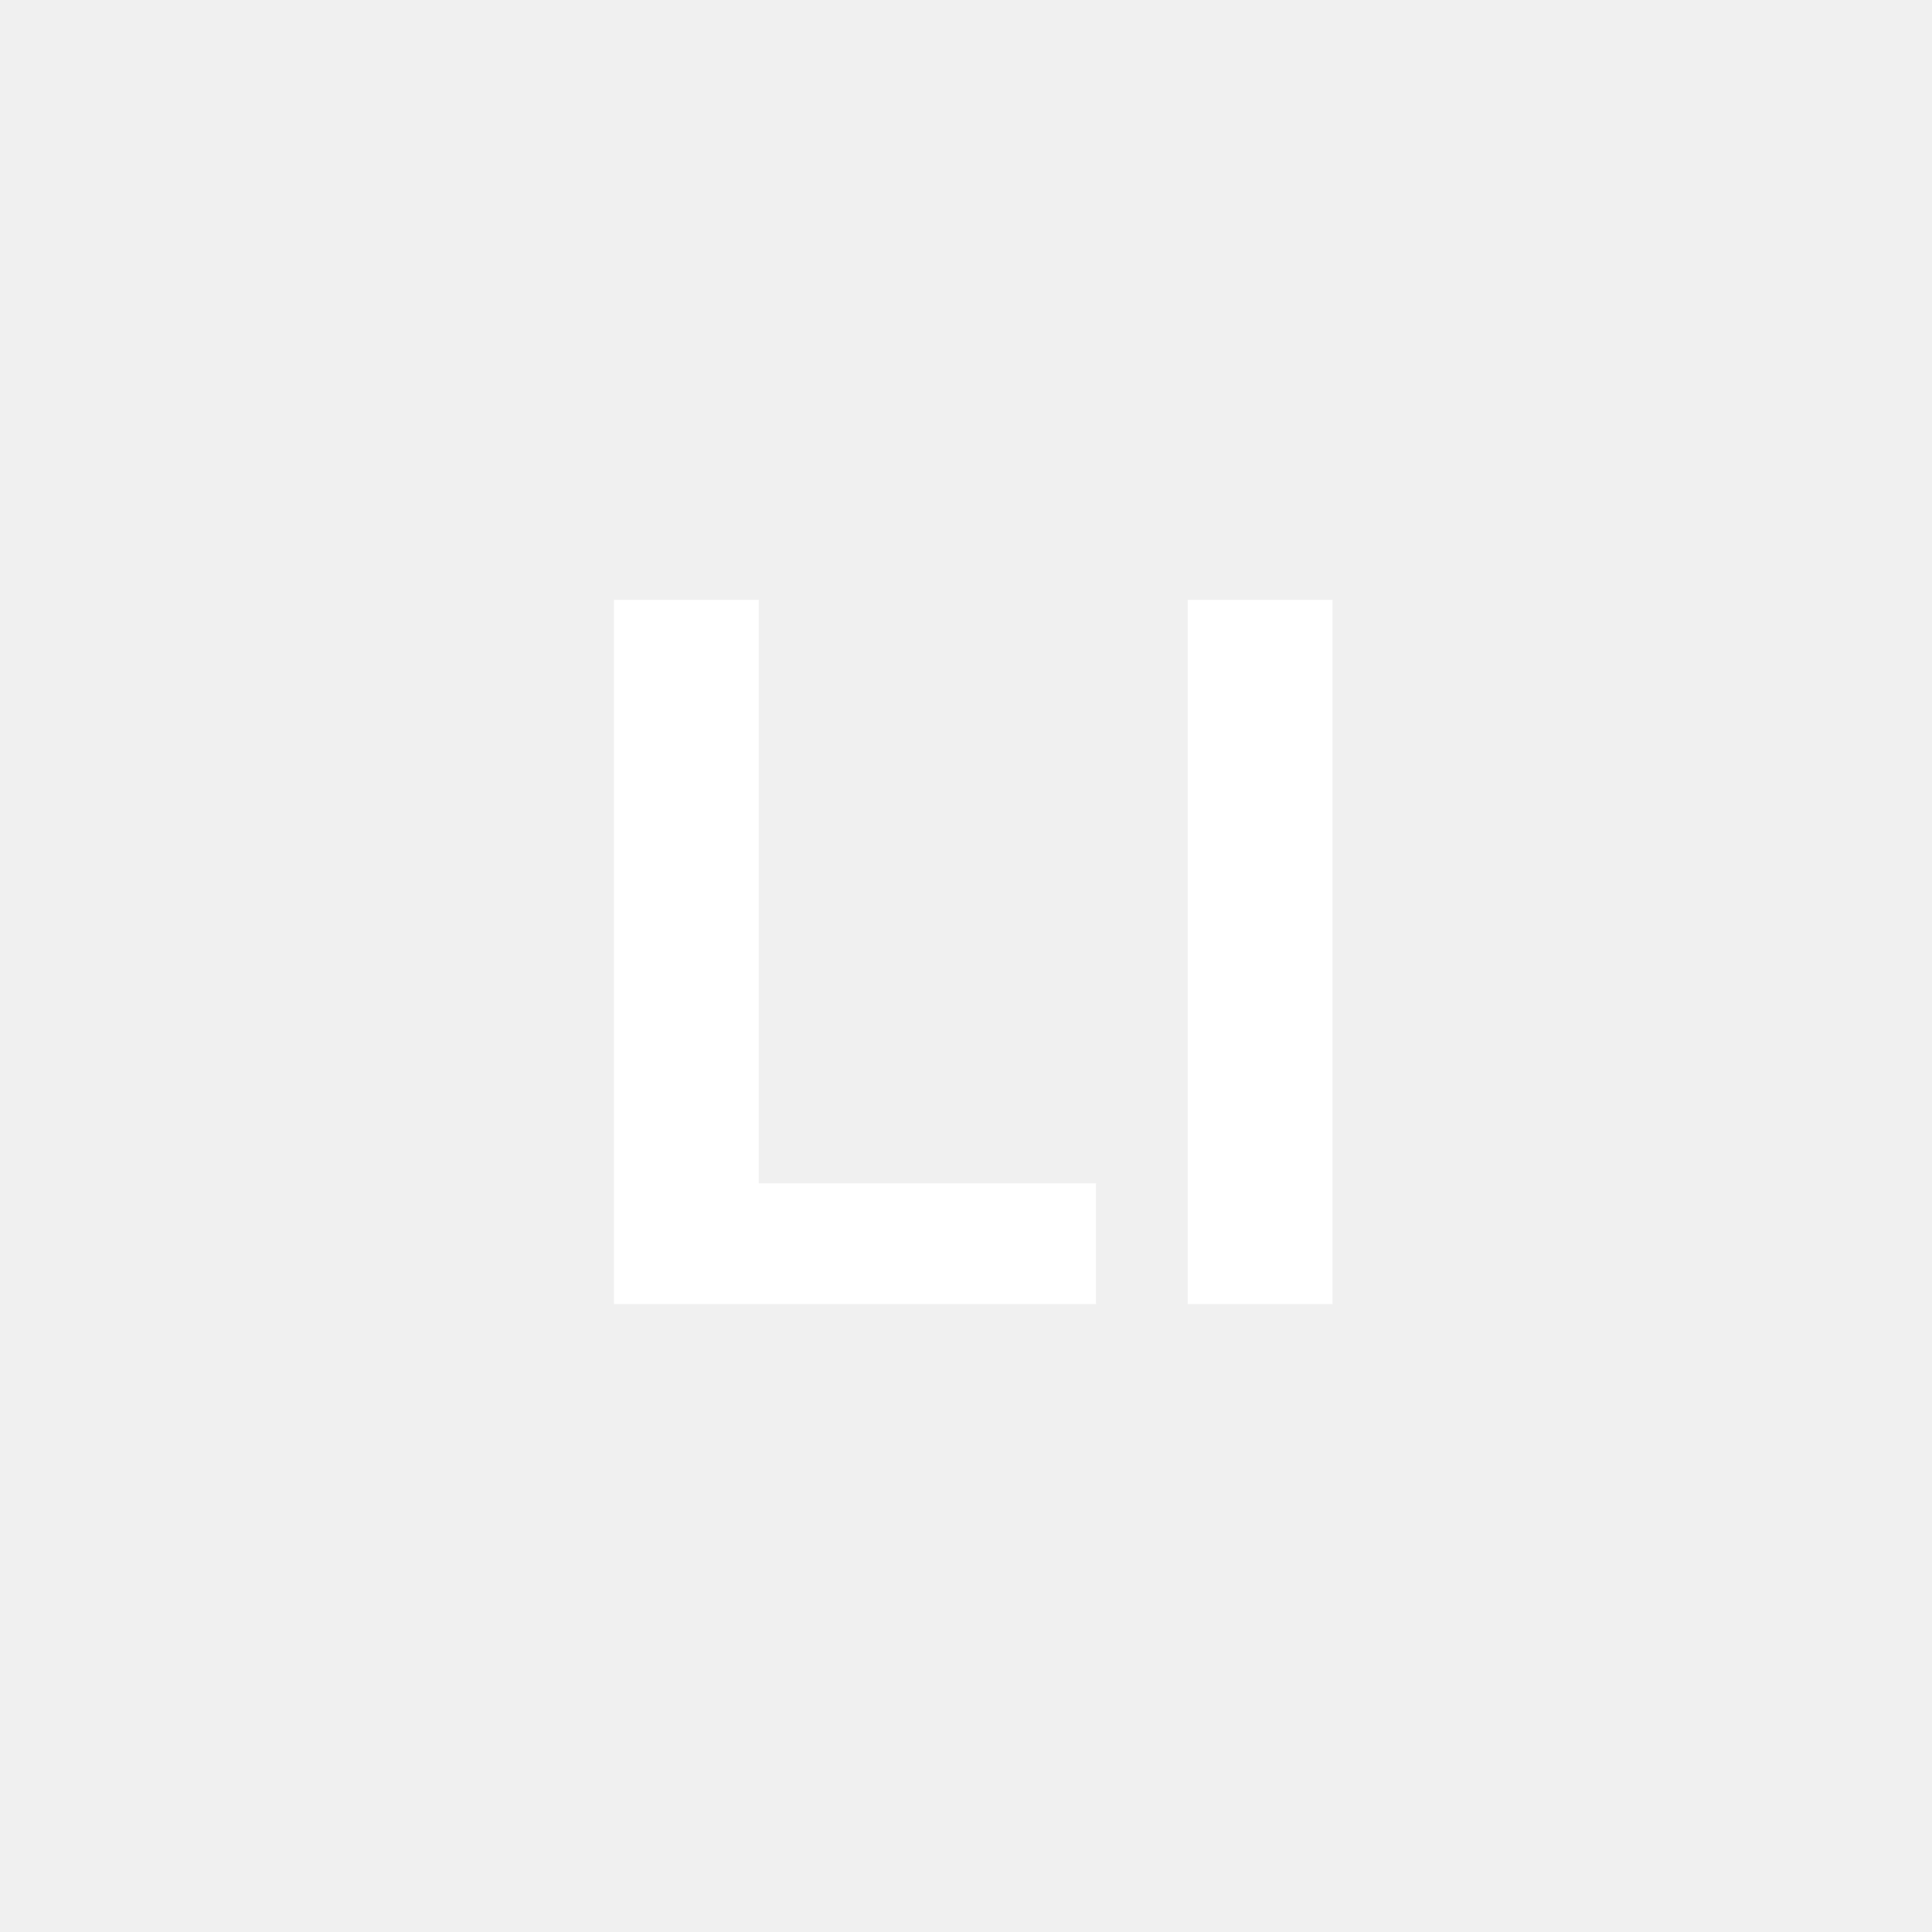
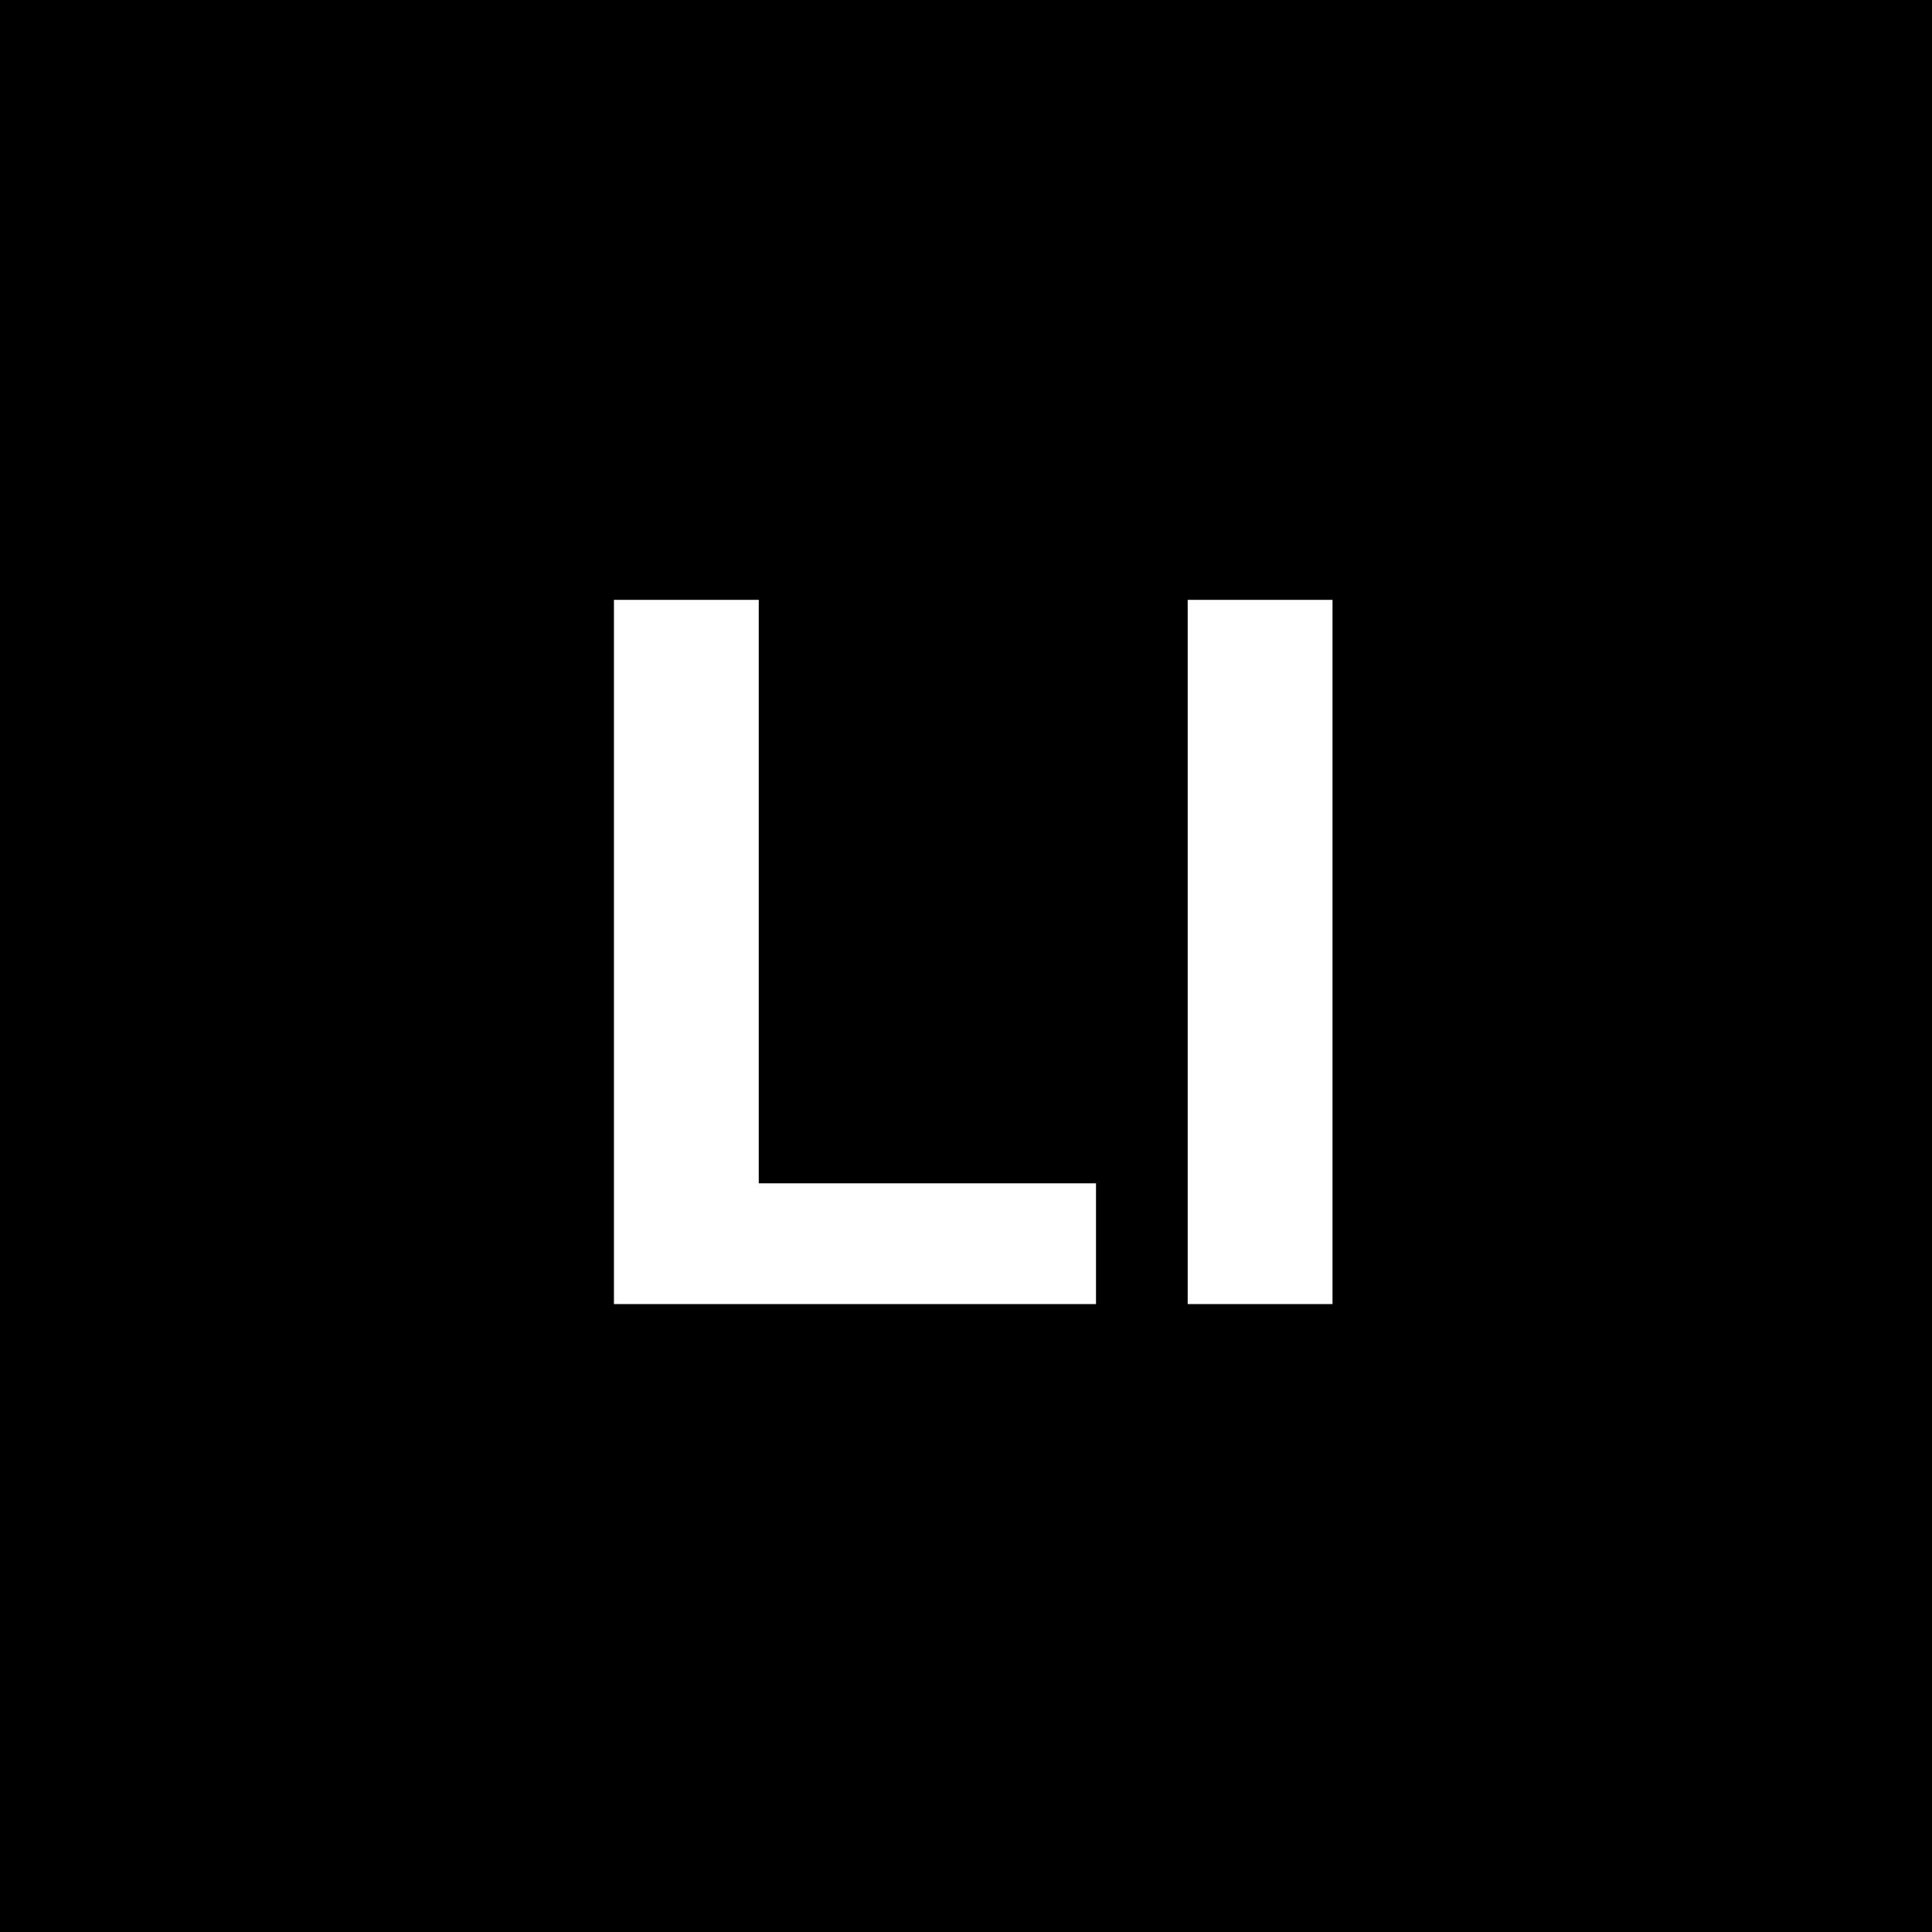
<svg xmlns="http://www.w3.org/2000/svg" pointer-events="none" width="128" height="128" style="width: 128px; height: 128px; border-radius: 0px; background-color: rgb(230, 126, 34);">
+   <rect height="100%" width="100%" fill="black" />
  <text text-anchor="middle" y="50%" x="50%" dy="0.35em" pointer-events="auto" fill="#FFFFFF" font-family="HelveticaNeue-Light,Helvetica Neue Light,Helvetica Neue,Helvetica, Arial,Lucida Grande, sans-serif" style="font-weight: 900; font-size: 64px;">LI</text>
</svg>
